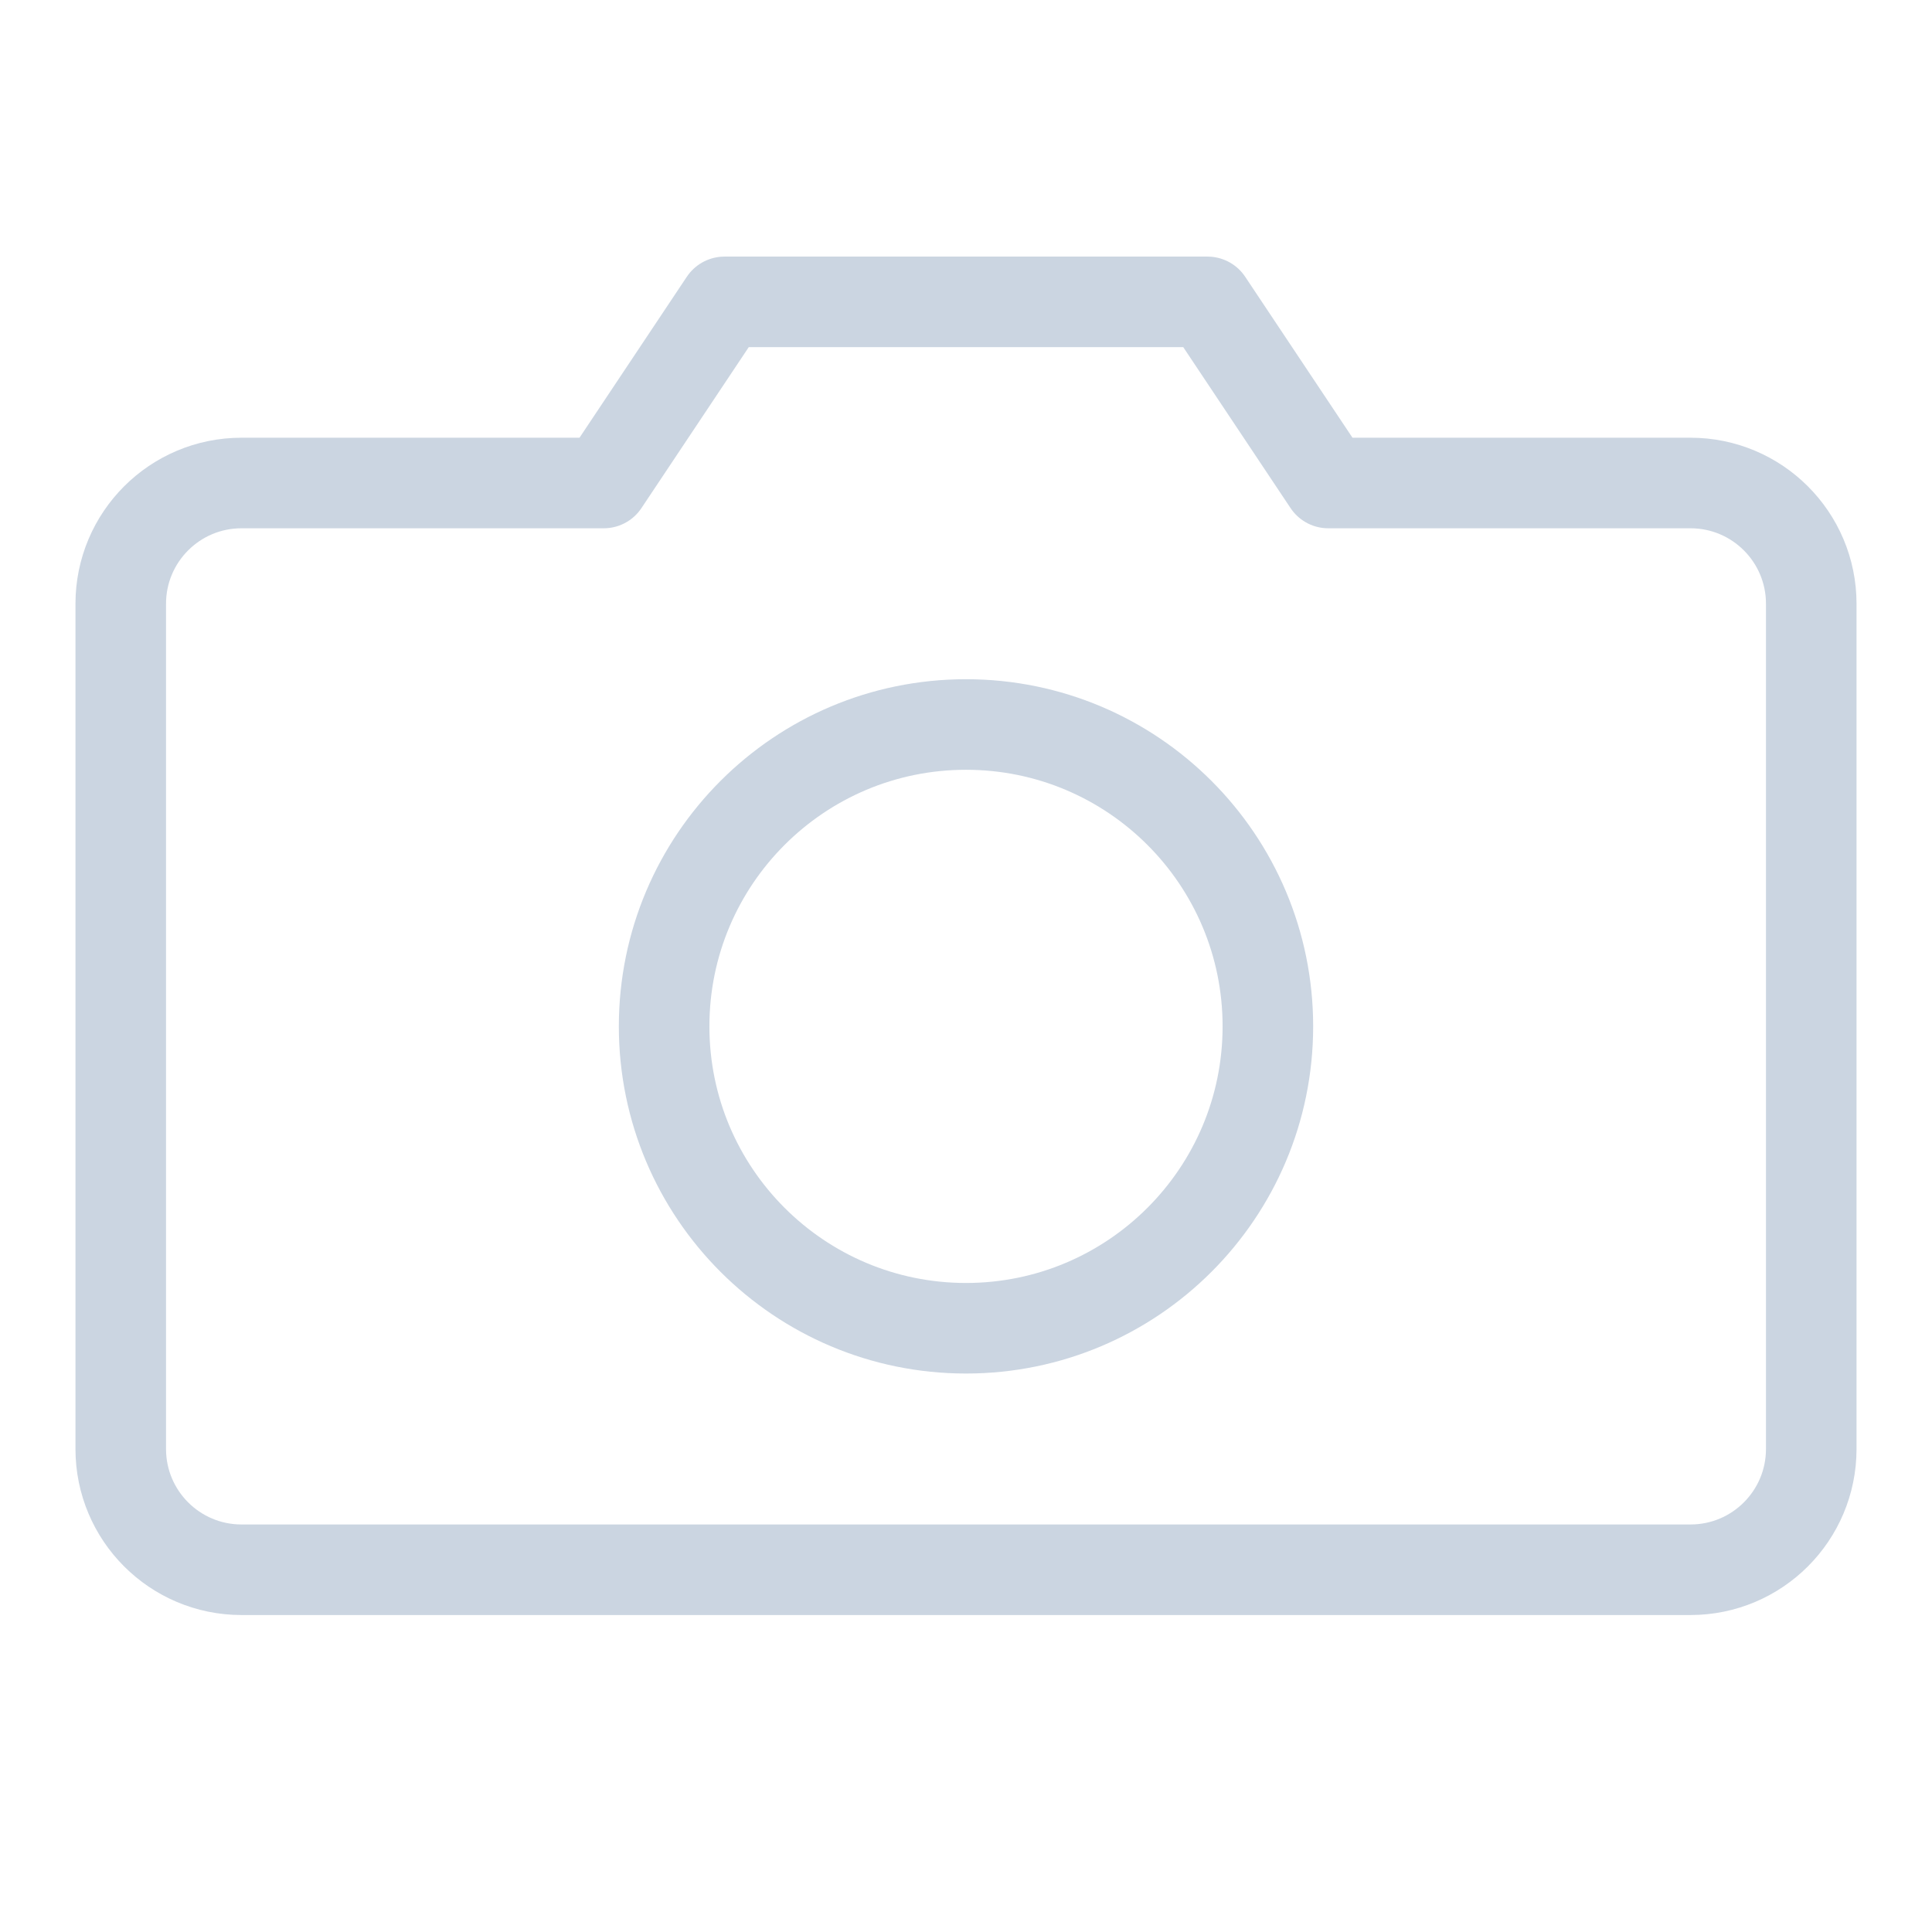
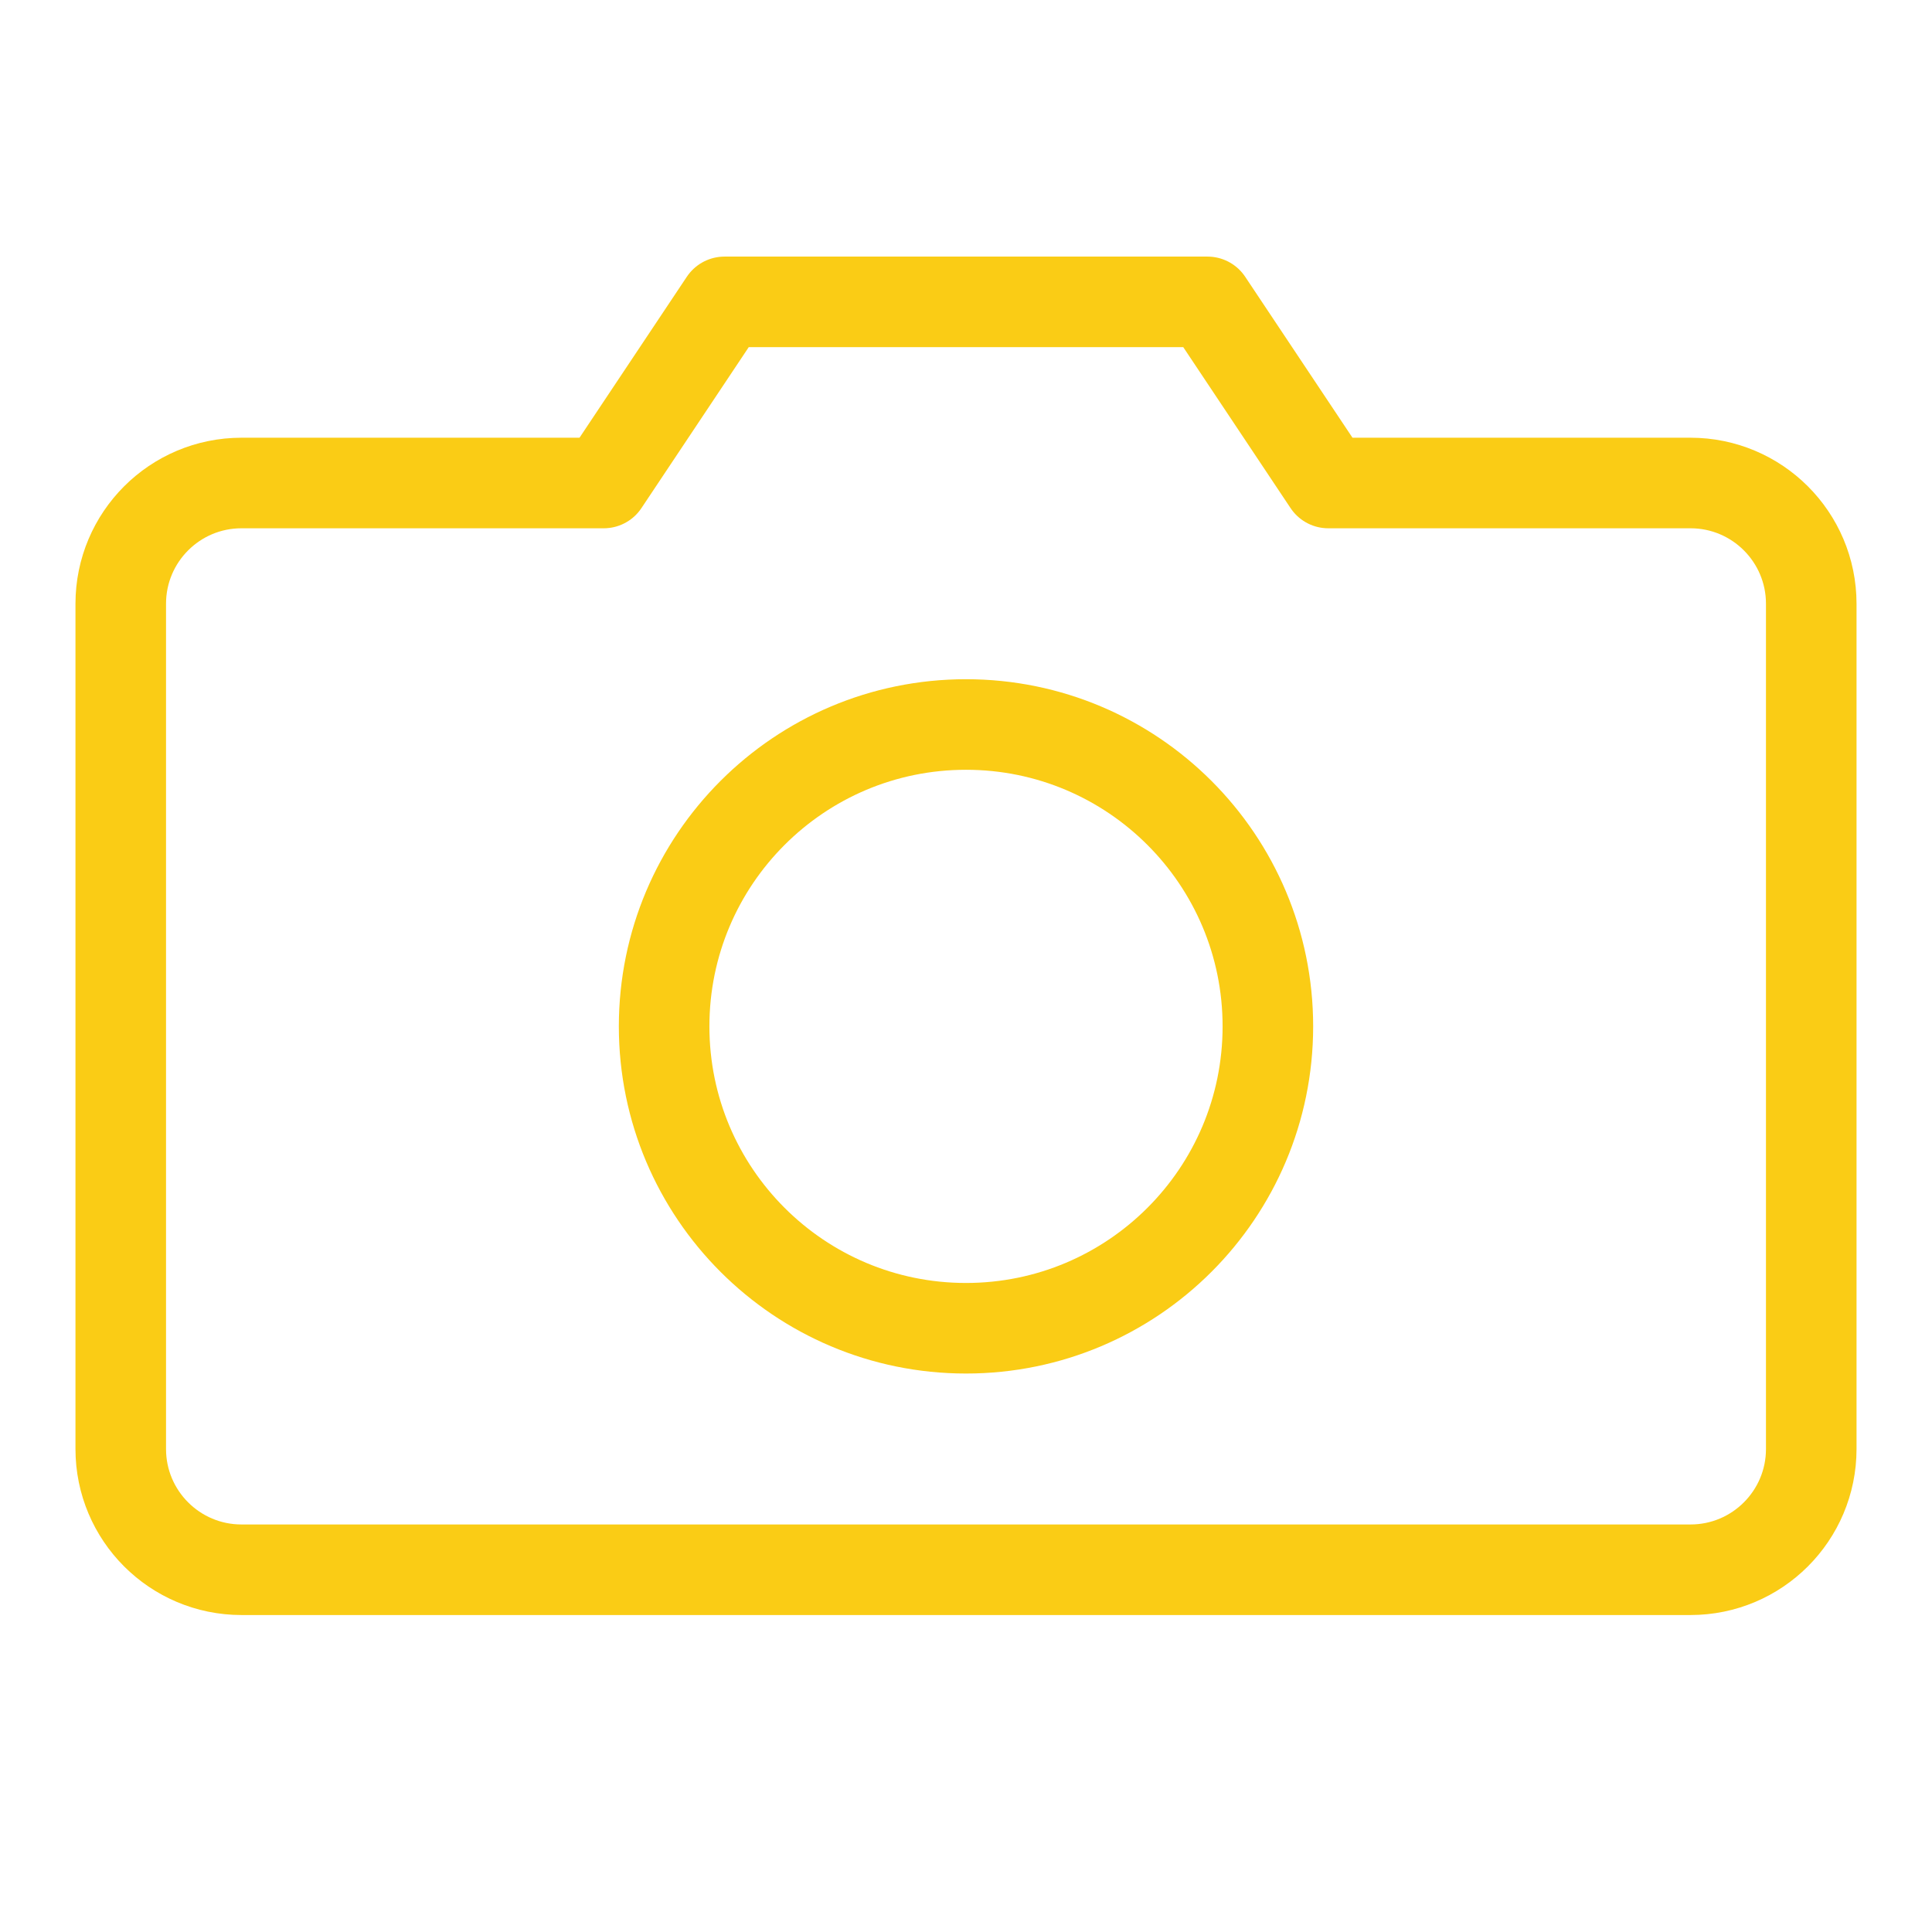
- <svg xmlns="http://www.w3.org/2000/svg" viewBox="0 0 64 64" fill="none" stroke="#cbd5e1" stroke-width="3" stroke-linecap="round" stroke-linejoin="round">
+ <svg xmlns="http://www.w3.org/2000/svg" viewBox="0 0 64 64" fill="none" stroke="#facc15" stroke-width="3" stroke-linecap="round" stroke-linejoin="round">
  <path d="M8 16h12l4-6h16l4 6h12a4 4 0 0 1 4 4v28a4 4 0 0 1-4 4H8a4 4 0 0 1-4-4V20a4 4 0 0 1 4-4z" />
  <circle cx="32" cy="34" r="10" />
</svg>
